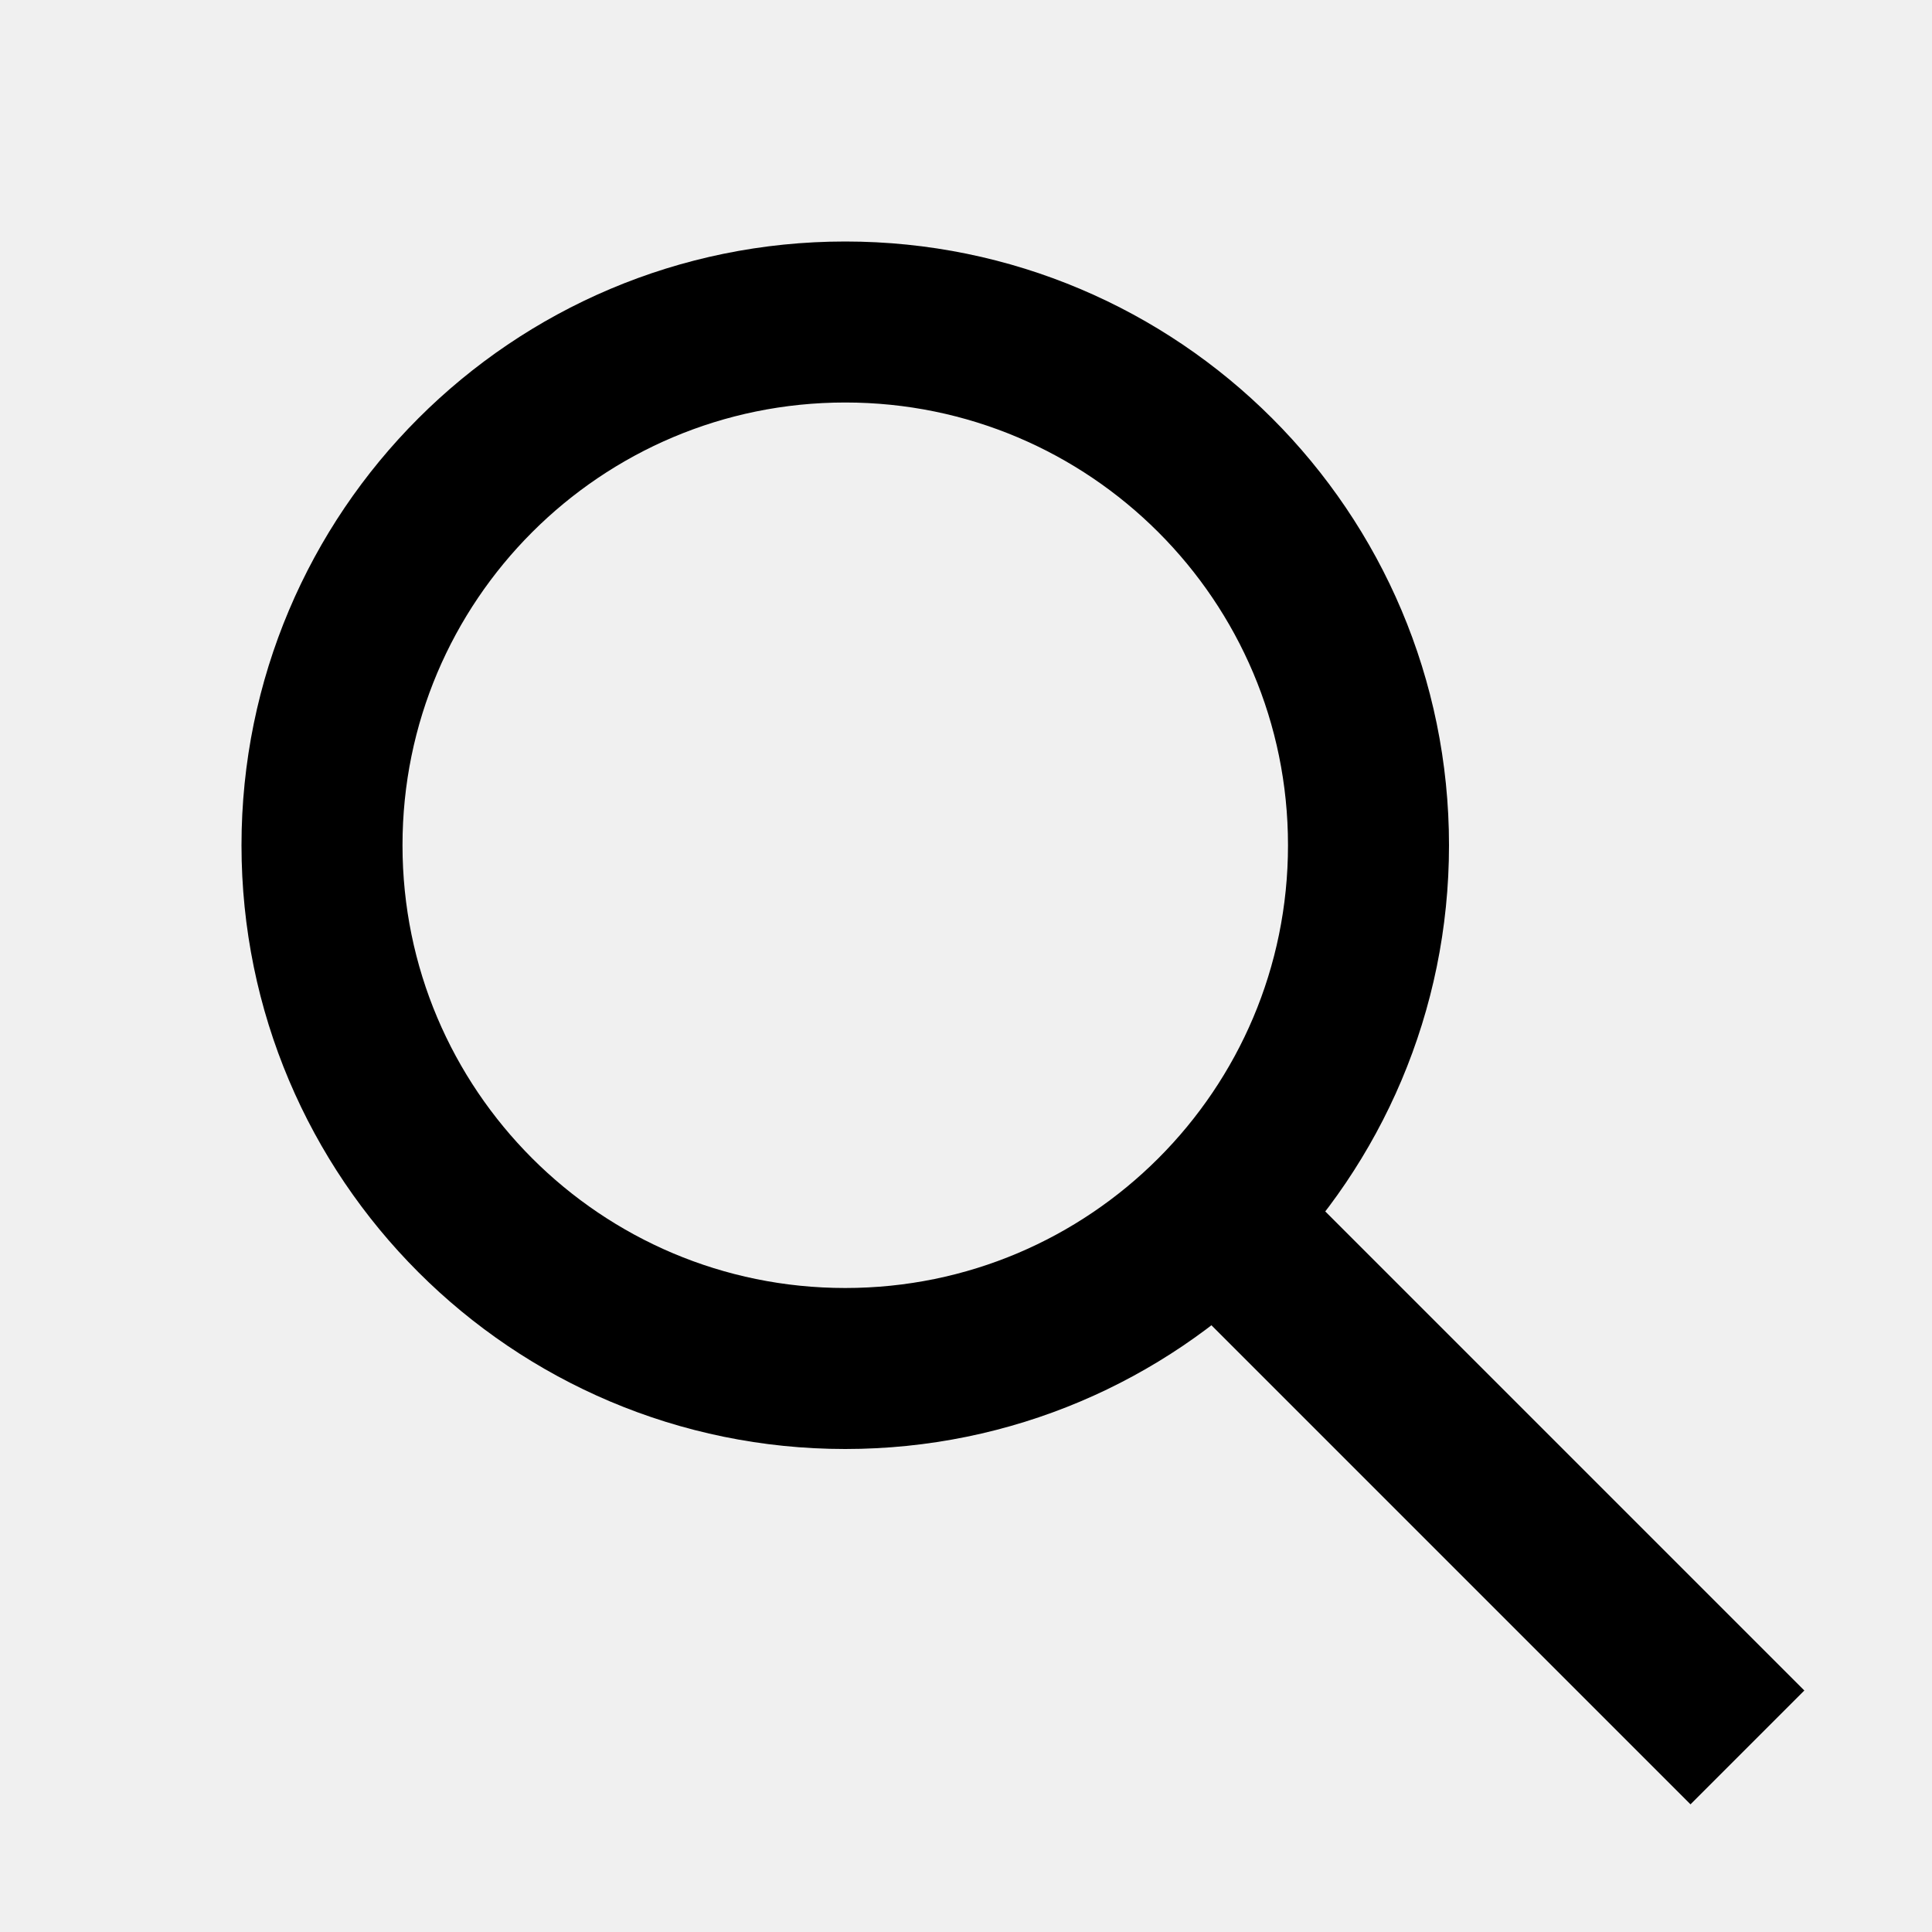
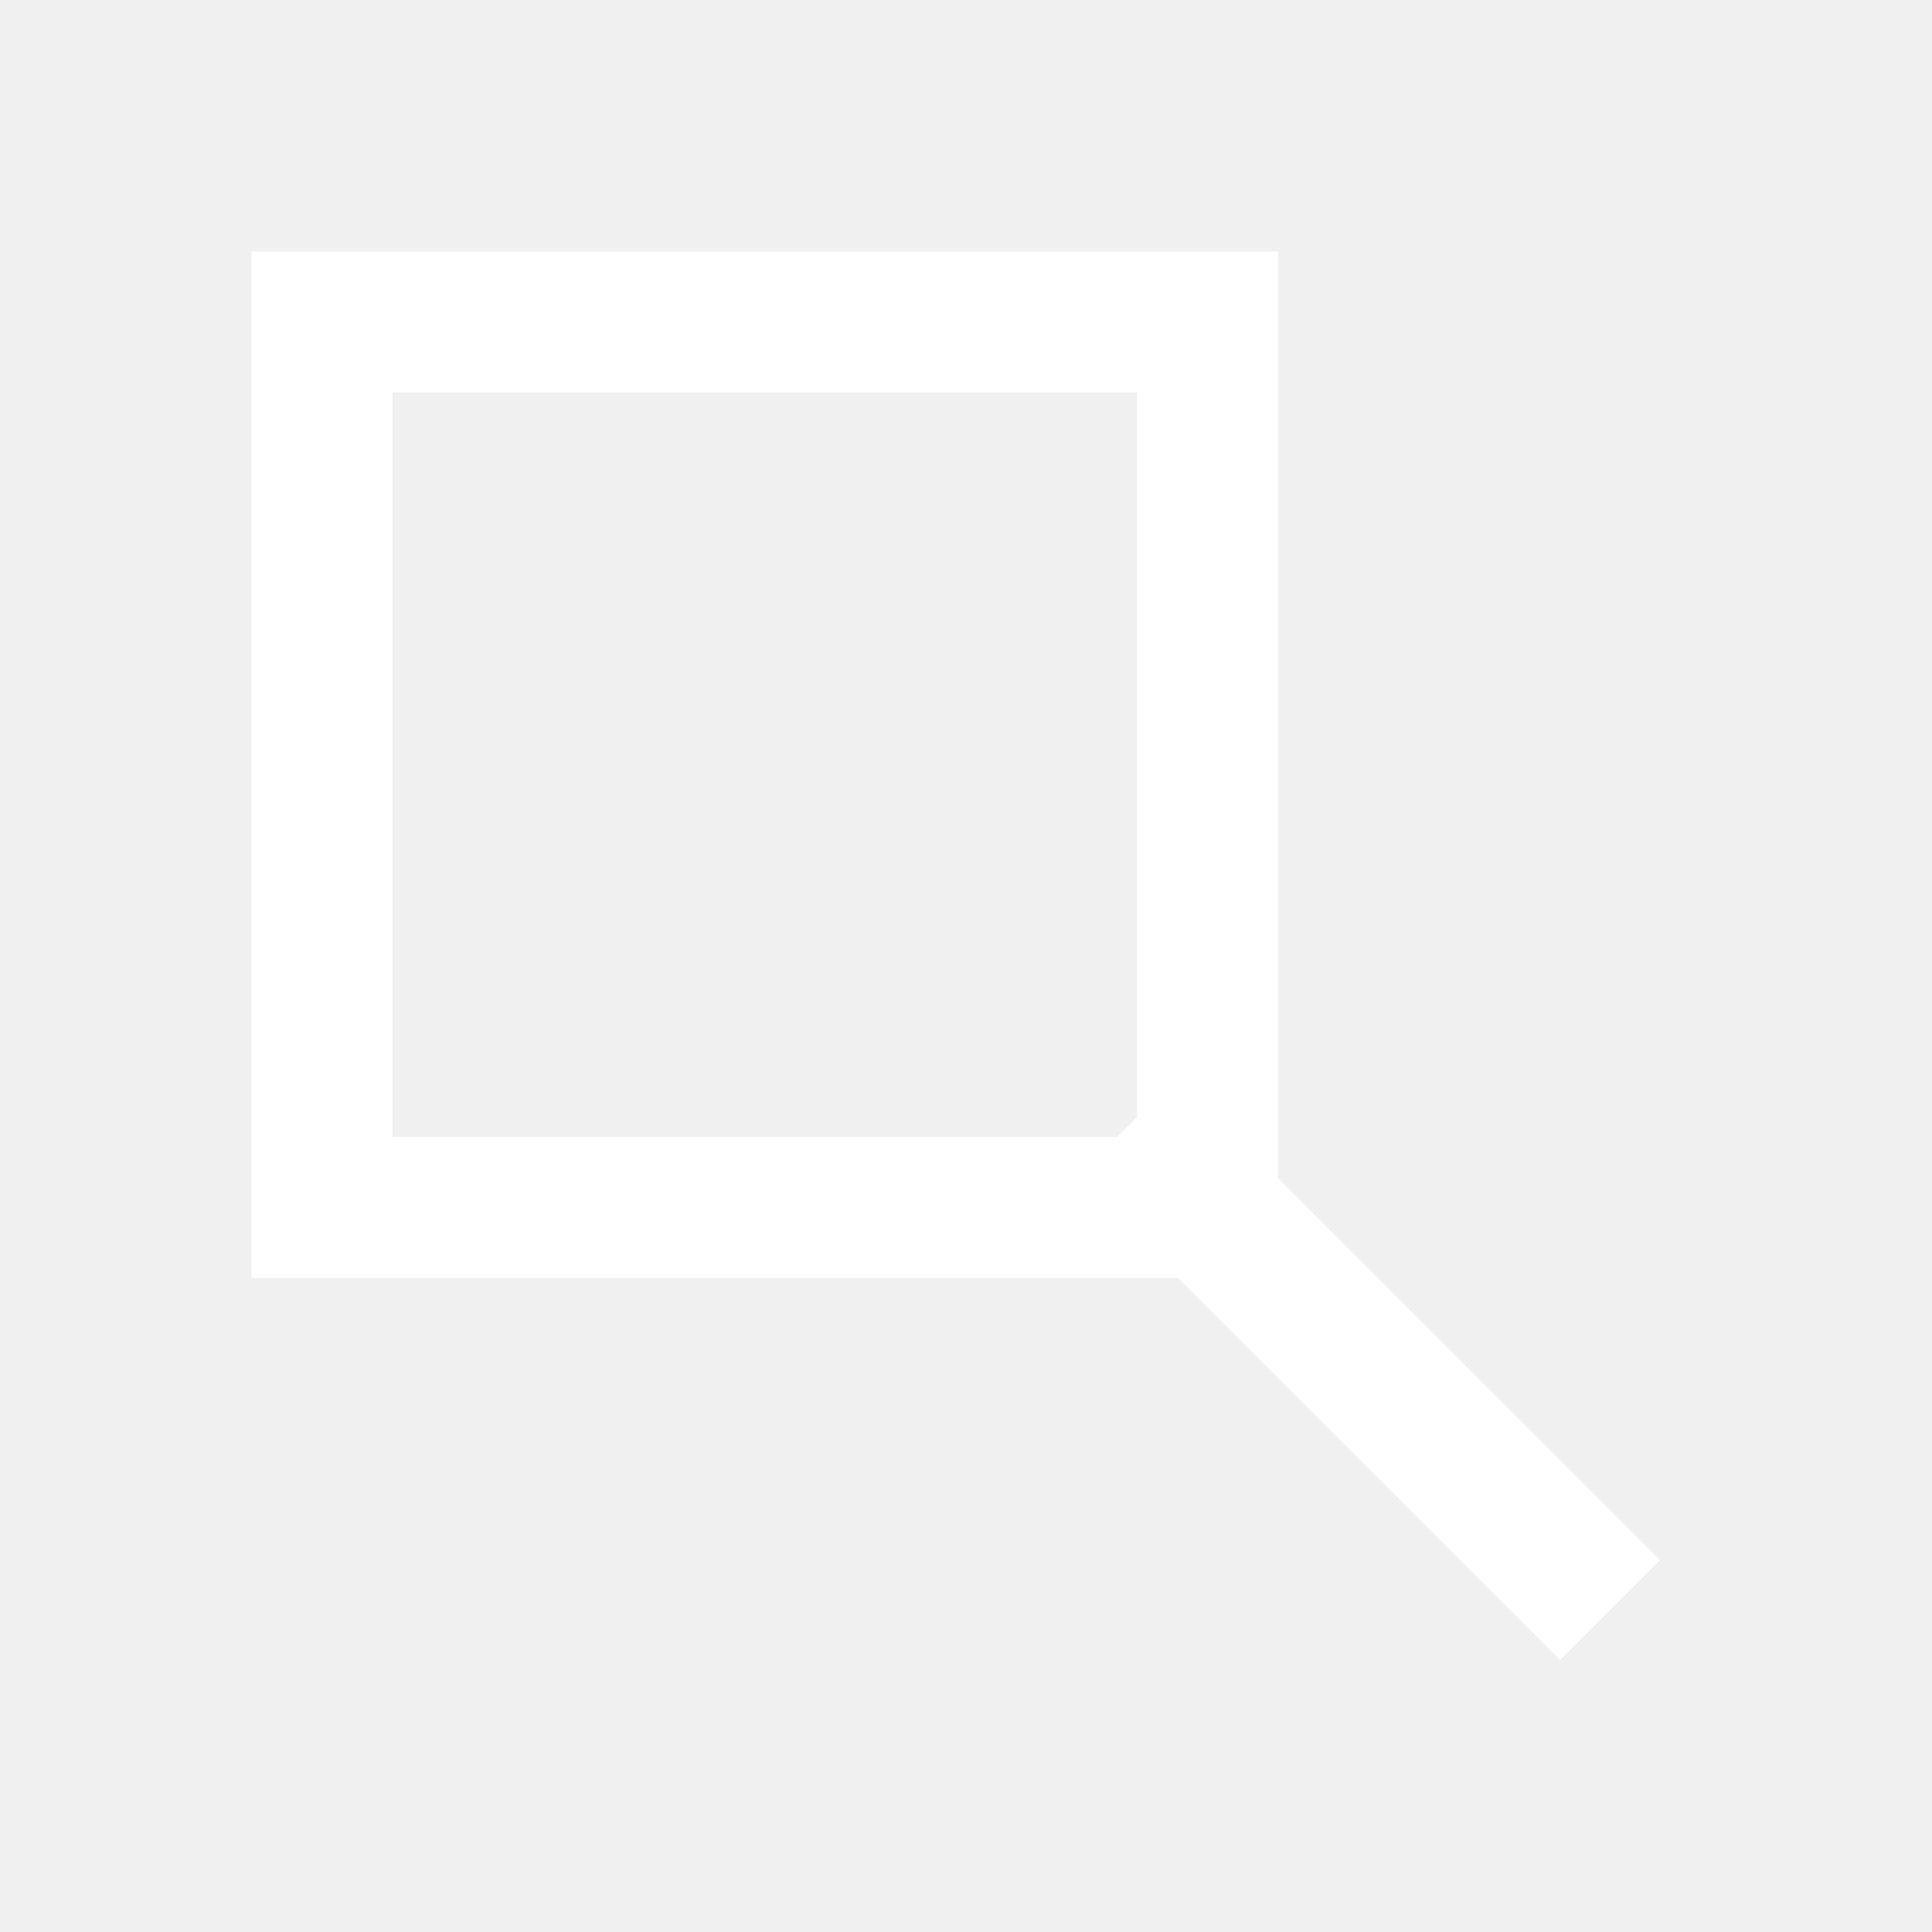
- <svg xmlns="http://www.w3.org/2000/svg" viewBox="0 0 24 24" fill="none" stroke="currentColor" stroke-width="2" stroke-linecap="square">
-   <circle cx="10.5" cy="10.5" r="6.5" />
-   <path d="m16 16 5 5" />
+ <svg xmlns="http://www.w3.org/2000/svg" viewBox="0 0 24 24">
+   <rect x="4" y="4" width="11" height="11" stroke="#ffffff" stroke-width="1.75" fill="none" />
+   <path d="M14 14l6 6" stroke="#ffffff" stroke-width="1.75" fill="none" />
</svg>
